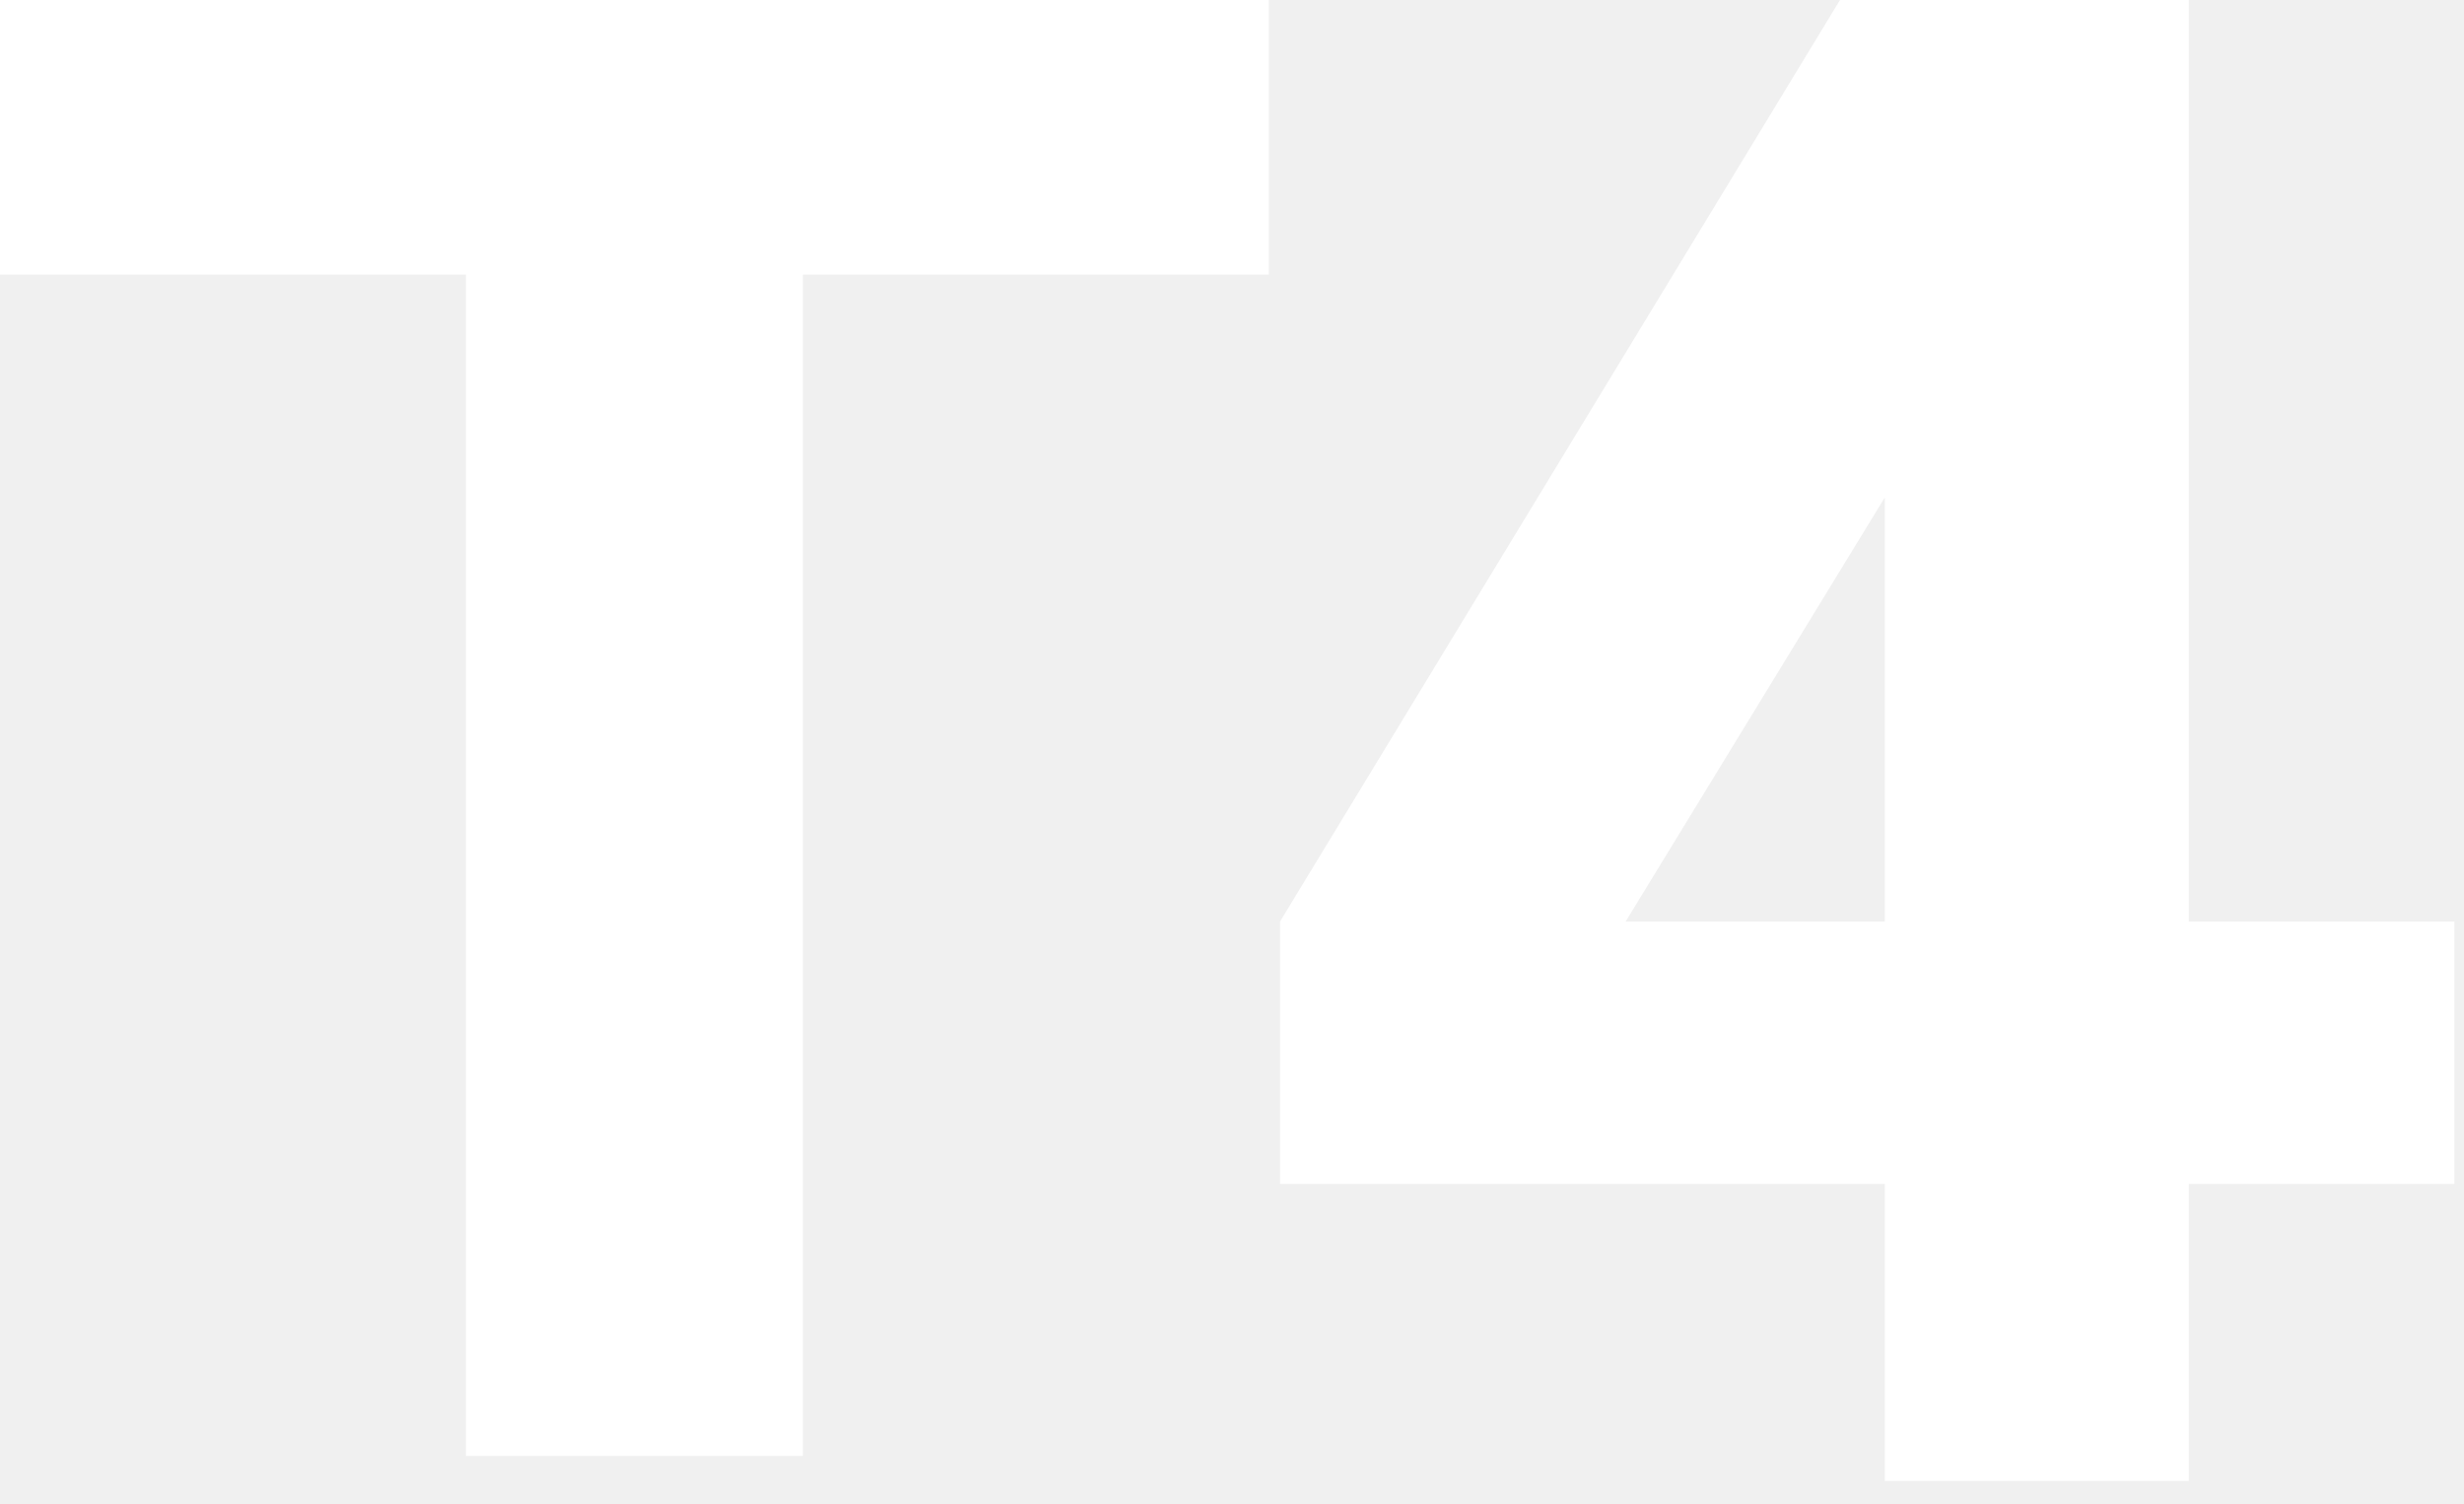
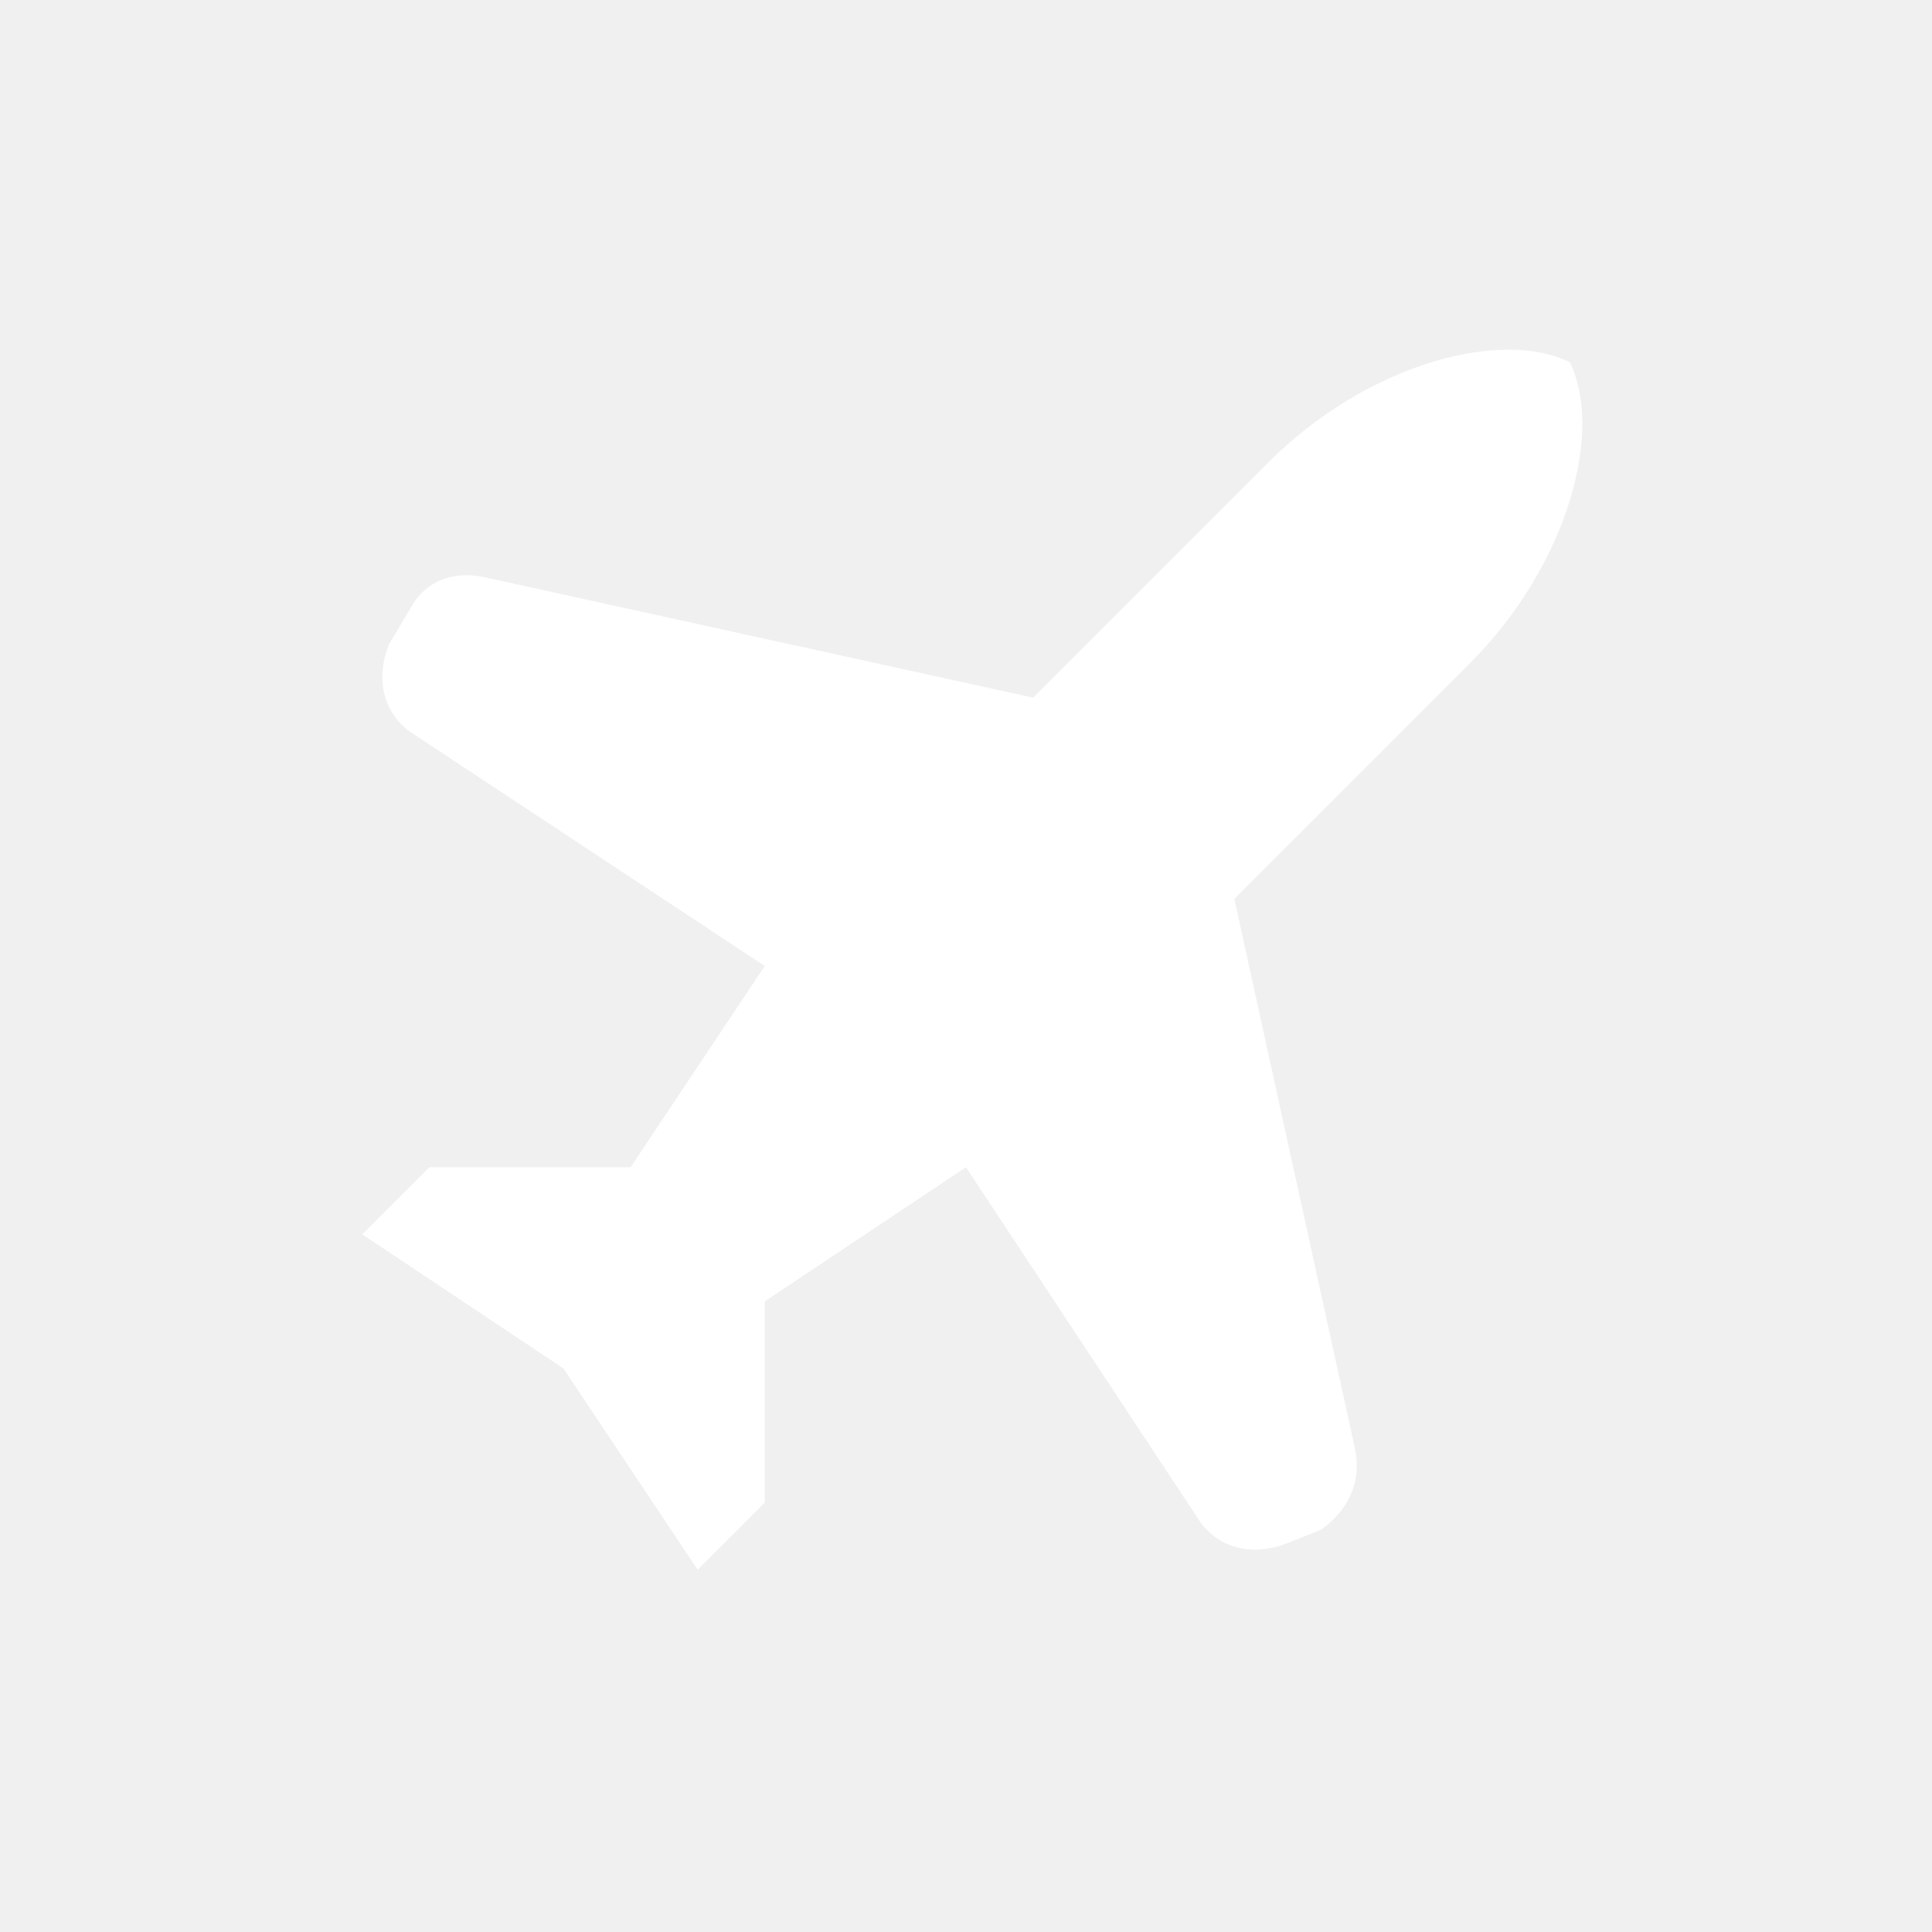
- <svg xmlns="http://www.w3.org/2000/svg" width="77" height="47" viewBox="0 0 77 47" fill="none">
-   <path d="M14.56 45.5V8.58H0V0H39.65V8.58H25.09V45.5H14.56ZM40 28.8L57.5 0H68.4L50.8 28.8H40ZM40 28.8H76.7V37H40V28.8ZM58.9 0H68.4V46.28H58.9V0Z" fill="white" />
+ <svg xmlns="http://www.w3.org/2000/svg" width="128" height="128" viewBox="0 0 128 128" fill="none">
+   <path d="M17.8 19.2 16 11l3.5-3.5C21 6 21.5 4 21 3c-1-.5-3 0-4.5 1.5L13 8 4.8 6.2c-.5-.1-.9.1-1.1.5l-.3.5c-.2.5-.1 1 .3 1.3L9 12l-2 3H4l-1 1 3 2 2 3 1-1v-3l3-2 3.5 5.3c.3.4.8.5 1.3.3l.5-.2c.4-.3.6-.7.5-1.2z" transform="translate(10.66667 10.66667) scale(4.444444)" fill="white" />
</svg>
